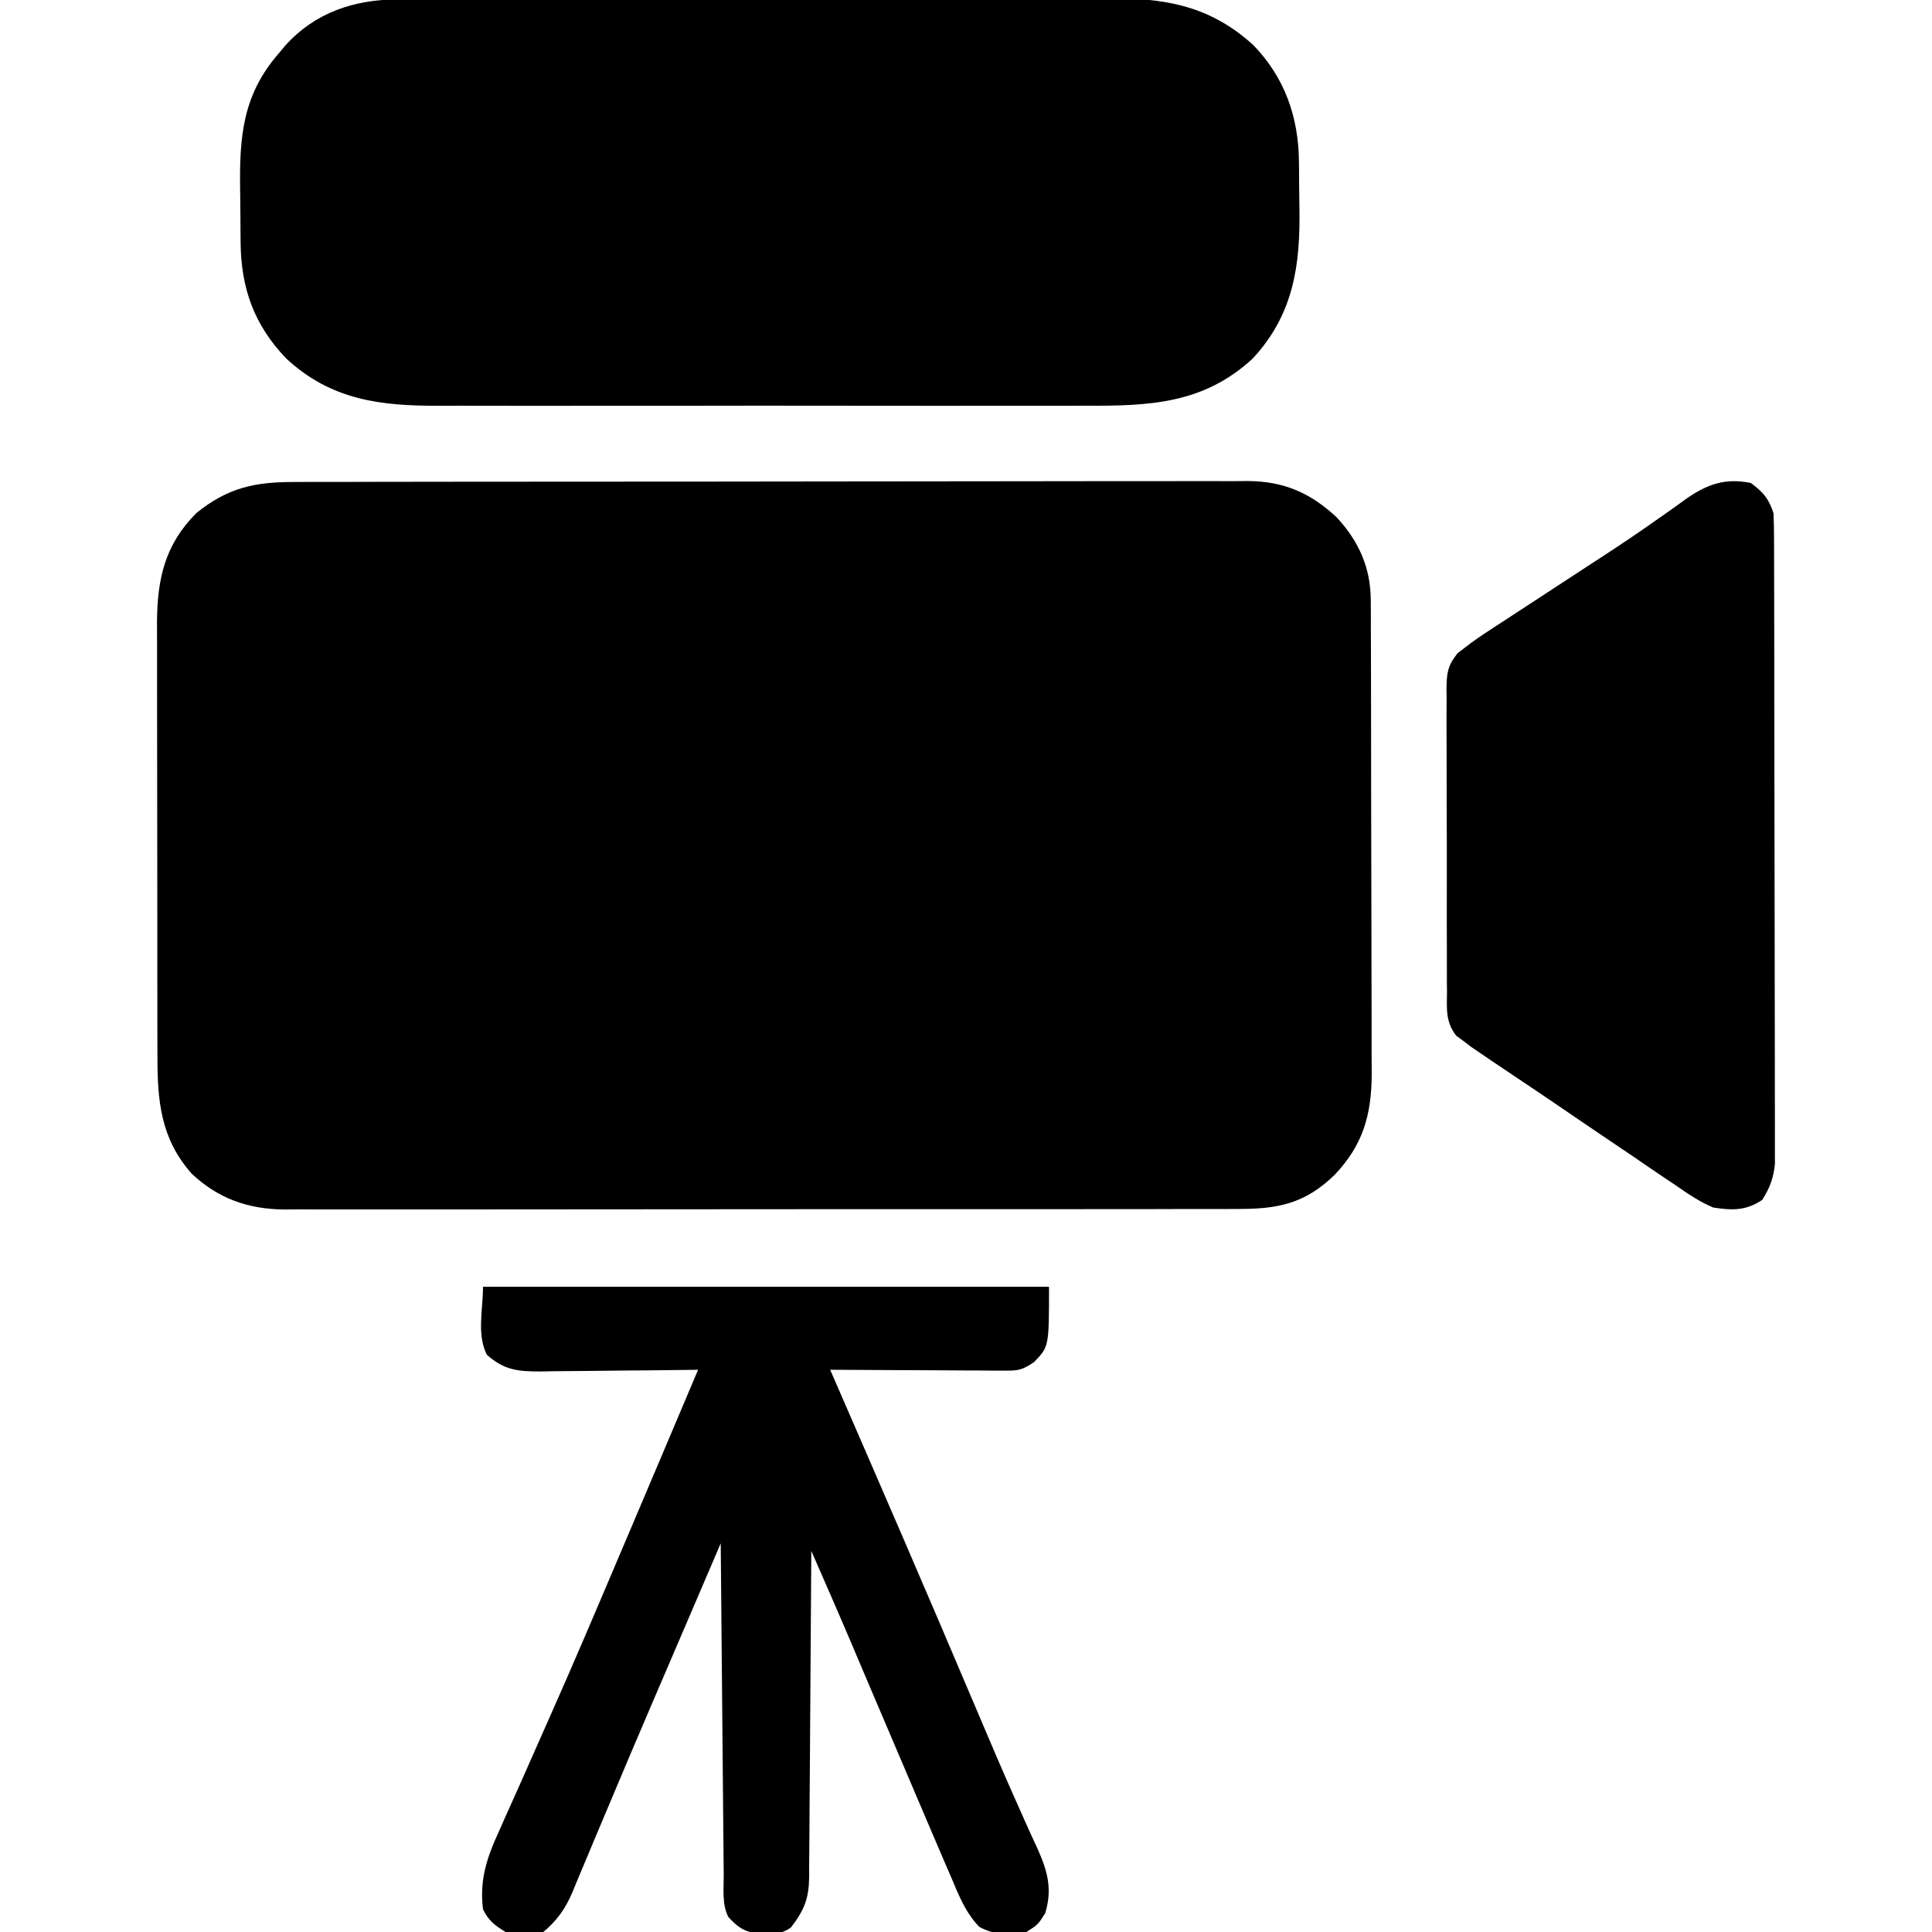
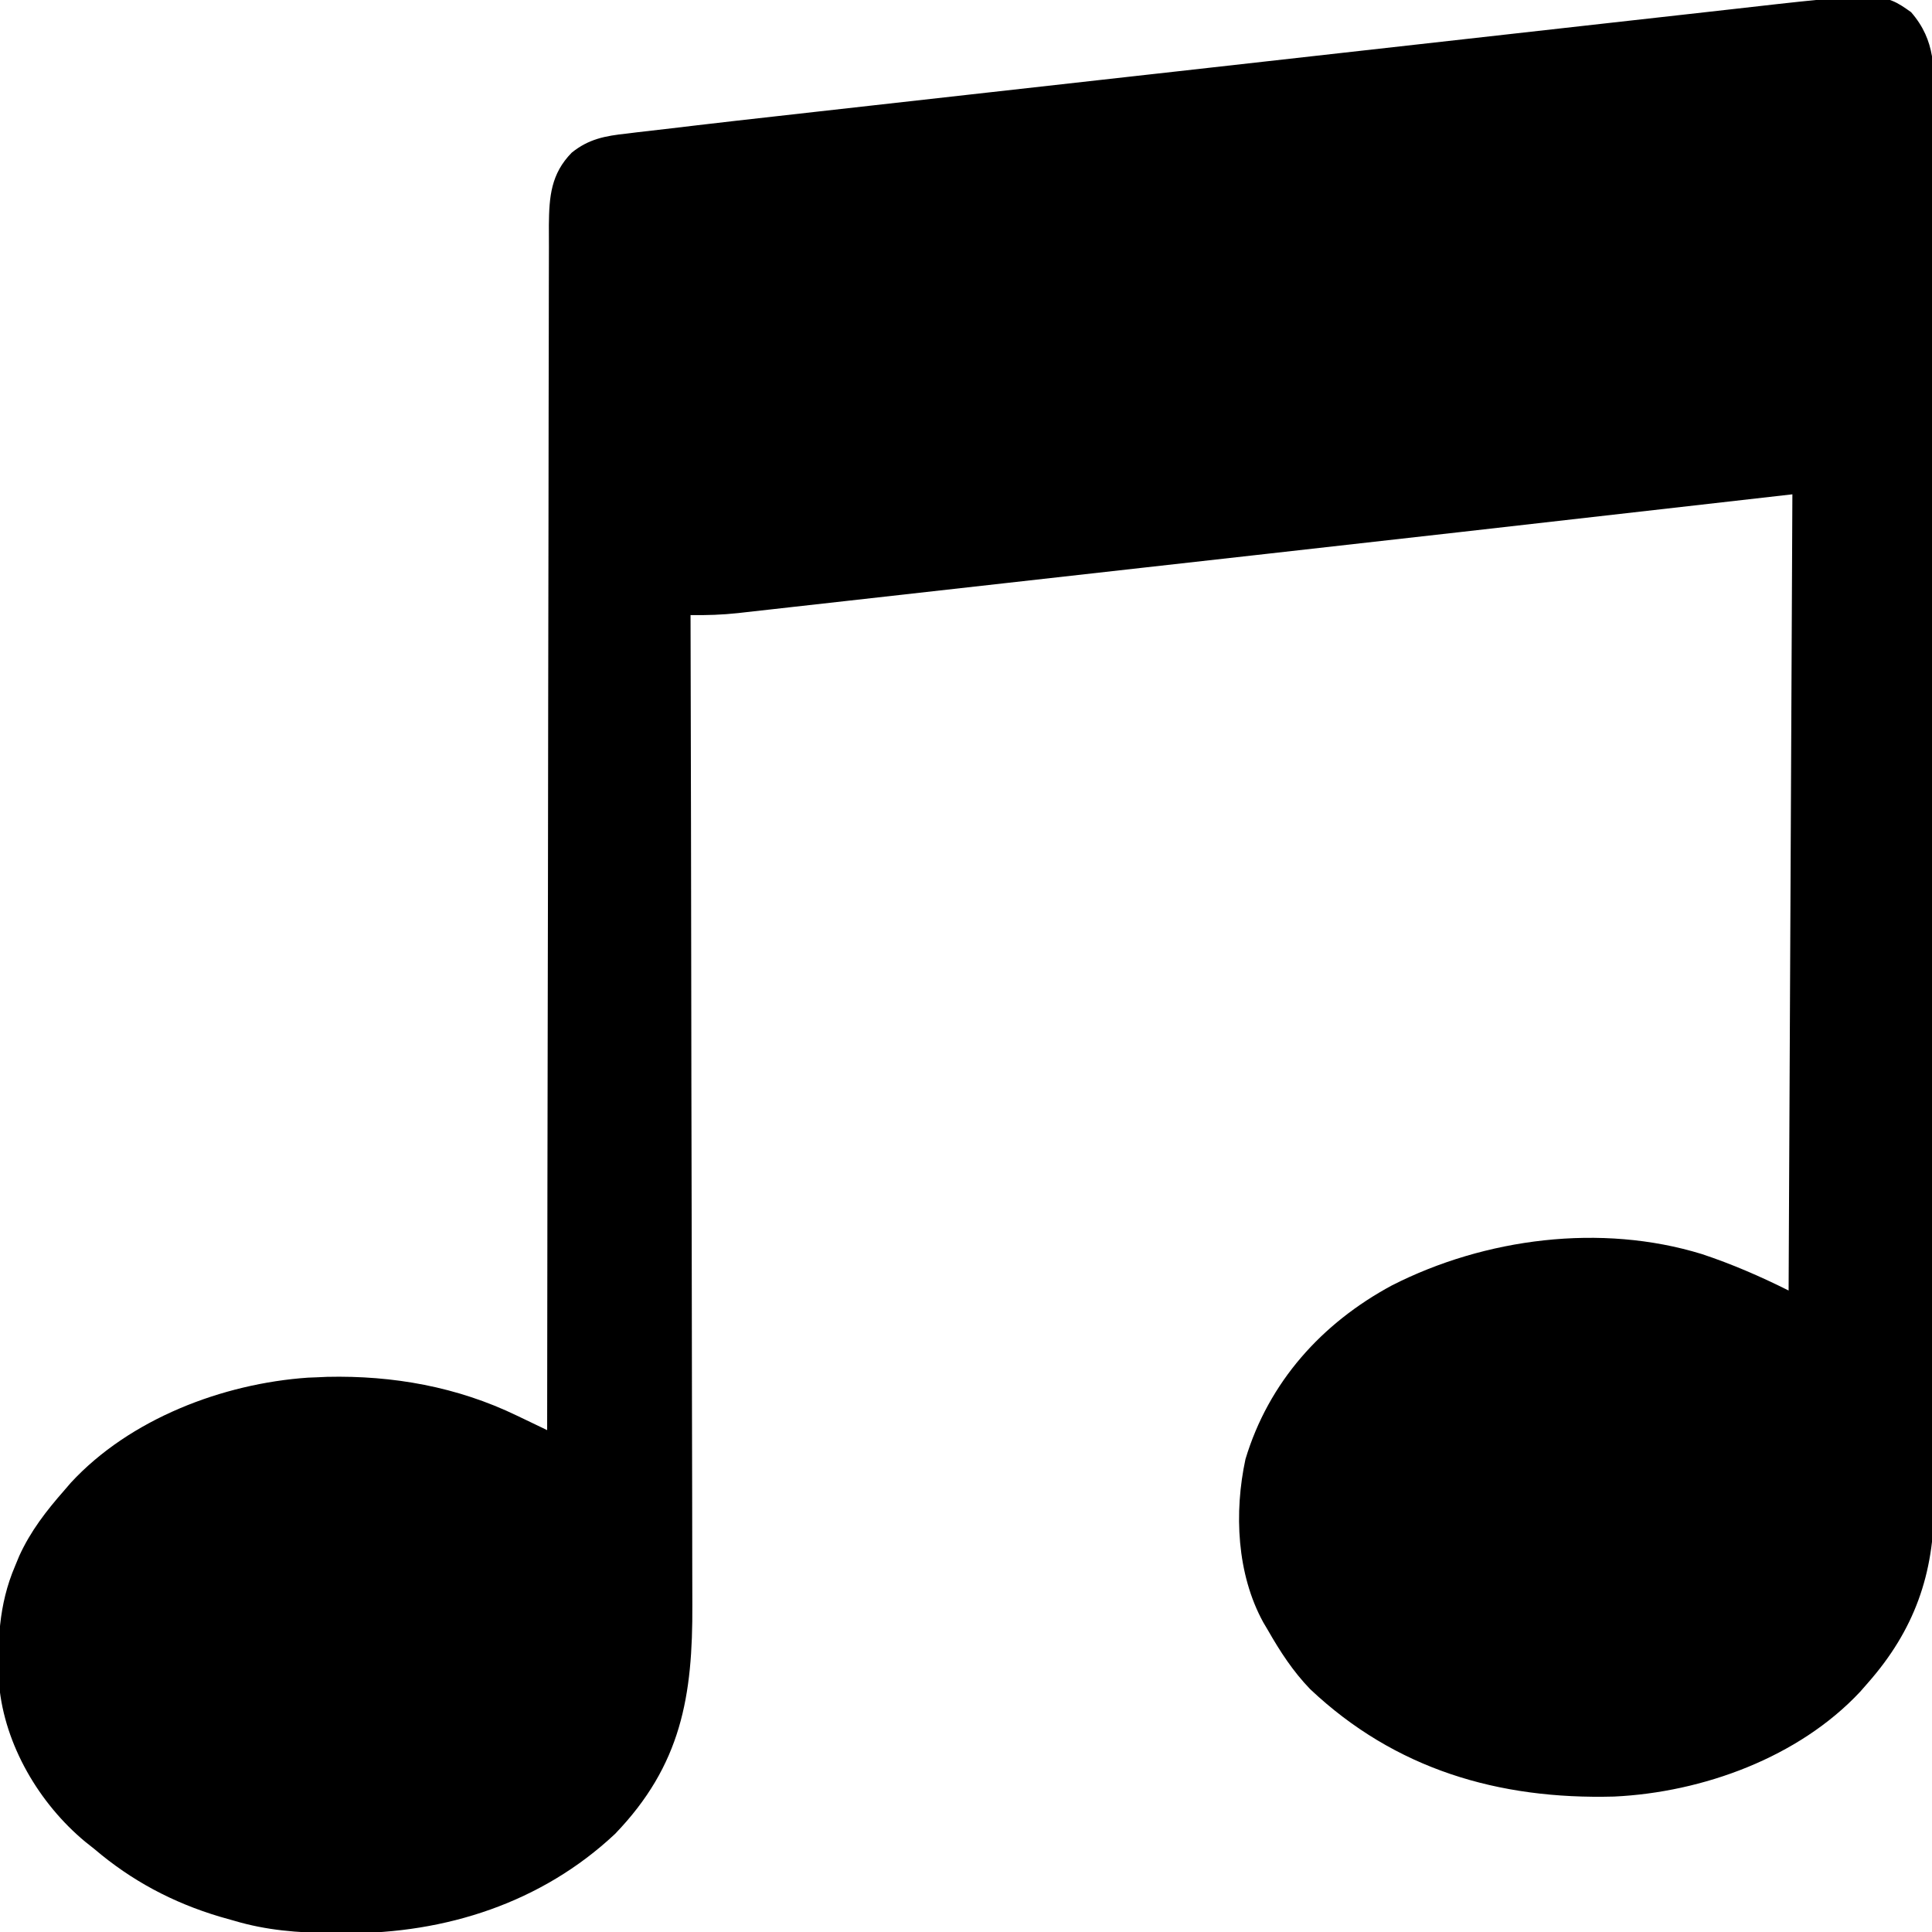
<svg xmlns="http://www.w3.org/2000/svg" version="1.1" width="512" height="512">
-   <path d="M0 0 C1.664 -0.007 1.664 -0.007 3.362 -0.014 C7.081 -0.026 10.801 -0.025 14.52 -0.023 C17.186 -0.029 19.852 -0.036 22.518 -0.043 C29.009 -0.06 35.501 -0.066 41.992 -0.067 C47.27 -0.068 52.547 -0.072 57.825 -0.078 C72.796 -0.096 87.767 -0.105 102.737 -0.103 C103.544 -0.103 104.351 -0.103 105.182 -0.103 C106.394 -0.103 106.394 -0.103 107.63 -0.103 C120.718 -0.102 133.806 -0.121 146.894 -0.149 C160.341 -0.178 173.787 -0.192 187.233 -0.19 C194.779 -0.19 202.325 -0.195 209.871 -0.217 C216.297 -0.235 222.721 -0.239 229.147 -0.226 C232.423 -0.219 235.699 -0.221 238.975 -0.236 C242.532 -0.252 246.088 -0.242 249.645 -0.227 C251.187 -0.242 251.187 -0.242 252.76 -0.258 C262.289 -0.167 269.268 2.87 276.224 9.342 C282.065 15.629 285.252 22.669 285.28 31.313 C285.293 33.095 285.293 33.095 285.306 34.914 C285.305 36.205 285.304 37.495 285.303 38.825 C285.309 40.209 285.316 41.592 285.324 42.976 C285.341 46.724 285.346 50.472 285.347 54.22 C285.349 56.566 285.353 58.912 285.358 61.257 C285.377 69.451 285.385 77.645 285.383 85.84 C285.382 93.459 285.403 101.079 285.435 108.698 C285.461 115.255 285.472 121.811 285.471 128.368 C285.47 132.277 285.476 136.186 285.497 140.096 C285.516 143.776 285.516 147.456 285.502 151.137 C285.499 153.118 285.515 155.098 285.533 157.078 C285.458 167.807 283.18 175.741 275.732 183.584 C267.837 191.317 260.481 192.718 249.792 192.655 C248.681 192.66 247.571 192.666 246.427 192.671 C242.716 192.686 239.005 192.679 235.295 192.671 C232.63 192.677 229.965 192.684 227.3 192.692 C220.82 192.709 214.339 192.71 207.858 192.705 C202.589 192.701 197.319 192.702 192.05 192.708 C190.923 192.709 190.923 192.709 189.774 192.71 C188.249 192.712 186.723 192.713 185.197 192.715 C170.9 192.728 156.602 192.723 142.304 192.712 C129.236 192.702 116.168 192.715 103.1 192.738 C89.669 192.763 76.237 192.772 62.805 192.766 C55.27 192.762 47.734 192.765 40.199 192.782 C33.784 192.797 27.369 192.797 20.954 192.78 C17.683 192.771 14.414 192.771 11.143 192.785 C7.591 192.798 4.04 192.786 0.488 192.769 C-1.048 192.783 -1.048 192.783 -2.615 192.798 C-12.267 192.699 -20.152 189.936 -27.233 183.256 C-35.469 173.919 -36.285 163.902 -36.262 151.963 C-36.266 150.619 -36.271 149.275 -36.277 147.93 C-36.291 144.294 -36.291 140.657 -36.289 137.021 C-36.288 133.977 -36.293 130.933 -36.297 127.889 C-36.308 120.702 -36.309 113.515 -36.303 106.329 C-36.297 98.935 -36.309 91.541 -36.33 84.146 C-36.348 77.781 -36.354 71.416 -36.351 65.05 C-36.349 61.256 -36.351 57.462 -36.365 53.668 C-36.378 50.096 -36.376 46.525 -36.363 42.954 C-36.36 41.033 -36.371 39.112 -36.383 37.192 C-36.313 25.64 -34.287 16.632 -25.987 8.267 C-17.702 1.539 -10.481 -0.031 0 0 Z " fill="#000000" transform="translate(77.98714,127.7326)" />
-   <path d="M0 0 C0.865 -0.004 1.731 -0.007 2.623 -0.011 C5.528 -0.022 8.433 -0.026 11.339 -0.03 C13.42 -0.036 15.501 -0.043 17.583 -0.05 C24.423 -0.071 31.264 -0.081 38.104 -0.091 C40.46 -0.095 42.817 -0.099 45.173 -0.103 C56.244 -0.123 67.315 -0.137 78.386 -0.145 C91.158 -0.155 103.93 -0.181 116.702 -0.222 C126.578 -0.252 136.454 -0.267 146.33 -0.27 C152.227 -0.272 158.123 -0.281 164.019 -0.306 C169.57 -0.33 175.121 -0.334 180.672 -0.324 C182.704 -0.323 184.736 -0.329 186.768 -0.343 C202.39 -0.443 214.659 1.189 226.667 12.112 C234.985 20.71 238.625 31.178 238.745 42.956 C238.753 43.718 238.761 44.481 238.769 45.267 C238.783 46.883 238.794 48.499 238.802 50.116 C238.813 51.746 238.834 53.376 238.863 55.005 C239.143 70.358 237.375 83.401 226.507 95.147 C213.396 107.277 198.918 107.741 182.036 107.665 C179.994 107.67 177.953 107.677 175.911 107.686 C170.401 107.704 164.891 107.697 159.381 107.684 C153.595 107.674 147.81 107.684 142.025 107.69 C132.313 107.697 122.602 107.688 112.891 107.669 C101.685 107.647 90.479 107.654 79.274 107.676 C69.627 107.694 59.981 107.697 50.335 107.686 C44.585 107.68 38.834 107.679 33.084 107.692 C27.677 107.704 22.271 107.696 16.864 107.673 C14.887 107.668 12.91 107.669 10.934 107.678 C-4.641 107.741 -17.742 106.192 -29.65 95.147 C-38.172 86.244 -41.622 76.511 -41.732 64.393 C-41.74 63.537 -41.748 62.681 -41.756 61.799 C-41.77 59.986 -41.781 58.173 -41.788 56.36 C-41.8 54.522 -41.82 52.685 -41.85 50.847 C-42.08 36.583 -41.296 25.303 -31.493 14.147 C-30.992 13.541 -30.49 12.935 -29.974 12.311 C-22.005 3.431 -11.577 -0.003 0 0 Z " fill="#000000" transform="translate(105.4933,-0.147171)" />
-   <path d="M0 0 C3.346 2.527 4.68 4.039 6 8 C6.099 10.332 6.135 12.668 6.14 15.002 C6.143 15.719 6.146 16.436 6.149 17.175 C6.158 19.584 6.16 21.993 6.161 24.402 C6.166 26.126 6.171 27.851 6.176 29.576 C6.189 34.266 6.196 38.956 6.2 43.646 C6.203 46.576 6.207 49.505 6.212 52.435 C6.225 61.6 6.235 70.764 6.239 79.928 C6.243 90.511 6.261 101.093 6.29 111.675 C6.312 119.853 6.322 128.03 6.323 136.208 C6.324 141.093 6.33 145.978 6.348 150.863 C6.364 155.458 6.366 160.054 6.358 164.65 C6.357 166.335 6.361 168.021 6.371 169.707 C6.384 172.011 6.378 174.313 6.367 176.617 C6.37 178.55 6.37 178.55 6.372 180.521 C5.962 184.352 5.034 186.745 3 190 C-1.314 192.876 -4.938 192.791 -10 192 C-13.583 190.486 -16.645 188.404 -19.828 186.184 C-20.732 185.58 -21.636 184.976 -22.568 184.354 C-25.477 182.403 -28.363 180.421 -31.25 178.438 C-33.236 177.096 -35.224 175.756 -37.213 174.418 C-41.991 171.198 -46.752 167.953 -51.508 164.7 C-54.872 162.405 -58.254 160.138 -61.641 157.875 C-69.307 152.729 -69.307 152.729 -72.344 150.652 C-72.964 150.229 -73.585 149.807 -74.225 149.371 C-74.81 148.918 -75.396 148.466 -76 148 C-77.028 147.252 -77.028 147.252 -78.078 146.489 C-80.957 142.762 -80.568 139.403 -80.533 134.813 C-80.542 133.884 -80.551 132.955 -80.56 131.998 C-80.582 128.927 -80.575 125.856 -80.566 122.785 C-80.572 120.651 -80.578 118.516 -80.585 116.381 C-80.596 111.906 -80.591 107.432 -80.576 102.957 C-80.559 97.222 -80.583 91.489 -80.618 85.754 C-80.64 81.345 -80.638 76.937 -80.63 72.528 C-80.629 70.414 -80.636 68.299 -80.651 66.185 C-80.668 63.228 -80.654 60.273 -80.631 57.317 C-80.643 56.443 -80.654 55.57 -80.667 54.67 C-80.6 50.388 -80.447 48.569 -77.728 45.106 C-75.424 43.327 -73.163 41.583 -70.727 39.992 C-69.507 39.19 -69.507 39.19 -68.264 38.371 C-67.393 37.806 -66.522 37.242 -65.625 36.66 C-64.705 36.057 -63.786 35.453 -62.838 34.832 C-59.896 32.903 -56.948 30.982 -54 29.062 C-51.123 27.181 -48.247 25.298 -45.371 23.413 C-43.456 22.161 -41.539 20.912 -39.619 19.666 C-34.759 16.507 -29.959 13.29 -25.23 9.937 C-24.298 9.286 -23.366 8.635 -22.406 7.964 C-20.649 6.733 -18.905 5.483 -17.176 4.212 C-11.592 0.329 -6.837 -1.398 0 0 Z " fill="#000000" transform="translate(464,128)" />
-   <path d="M0 0 C49.5 0 99 0 150 0 C150 15.886 150 15.886 146 20 C142.715 22.19 141.782 22.246 137.978 22.227 C136.957 22.227 135.936 22.227 134.884 22.227 C133.784 22.216 132.684 22.206 131.551 22.195 C129.859 22.191 129.859 22.191 128.133 22.187 C124.526 22.176 120.919 22.15 117.312 22.125 C114.869 22.115 112.426 22.106 109.982 22.098 C103.988 22.076 97.994 22.042 92 22 C92.237 22.544 92.474 23.088 92.718 23.649 C105.296 52.52 117.812 81.415 130.09 110.415 C134.04 119.741 137.991 129.06 142.145 138.297 C142.732 139.616 143.32 140.936 143.907 142.256 C144.918 144.513 145.945 146.764 146.993 149.004 C149.627 154.915 150.918 159.649 149 166 C147.062 169.062 147.062 169.062 144 171 C139.382 171.849 135.658 171.917 131.492 169.613 C127.836 165.779 126.172 161.472 124.125 156.625 C123.395 154.941 123.395 154.941 122.65 153.223 C121.128 149.709 119.628 146.185 118.131 142.66 C116.86 139.671 115.585 136.684 114.309 133.697 C110.26 124.216 106.213 114.733 102.186 105.243 C101.457 103.525 101.457 103.525 100.713 101.772 C99.806 99.634 98.899 97.495 97.993 95.356 C94.395 86.875 90.704 78.435 87 70 C86.991 71.731 86.991 71.731 86.982 73.497 C86.925 84.371 86.852 95.244 86.764 106.118 C86.72 111.708 86.68 117.299 86.654 122.889 C86.628 128.284 86.587 133.678 86.537 139.073 C86.52 141.131 86.509 143.19 86.502 145.248 C86.493 148.131 86.465 151.013 86.432 153.895 C86.435 155.173 86.435 155.173 86.437 156.476 C86.346 162.159 85.125 165.257 81.617 169.785 C78.783 171.914 75.866 171.458 72.449 171.363 C69.046 170.858 67.291 169.513 65 167 C63.287 163.574 63.819 159.64 63.795 155.869 C63.785 154.922 63.775 153.976 63.765 153.001 C63.733 149.863 63.708 146.724 63.684 143.586 C63.663 141.414 63.642 139.242 63.621 137.07 C63.565 131.346 63.516 125.622 63.468 119.897 C63.418 114.059 63.362 108.221 63.307 102.383 C63.199 90.922 63.098 79.461 63 68 C62.361 69.491 61.722 70.983 61.083 72.474 C60.659 73.461 60.236 74.448 59.801 75.465 C58.839 77.71 57.877 79.954 56.915 82.199 C54.5 87.836 52.083 93.473 49.663 99.108 C48.282 102.326 46.9 105.544 45.52 108.762 C45.243 109.406 44.967 110.05 44.682 110.714 C40.945 119.426 37.244 128.153 33.574 136.895 C32.367 139.759 31.158 142.622 29.949 145.485 C29.195 147.277 28.446 149.071 27.701 150.866 C26.672 153.346 25.629 155.82 24.582 158.293 C24.29 159.008 23.999 159.723 23.698 160.46 C21.809 164.87 19.665 167.899 16 171 C12.593 171.857 9.446 171.628 6 171 C3.066 169.204 1.528 168.056 0 165 C-0.957 157.193 0.999 151.345 4.223 144.328 C4.671 143.312 5.119 142.296 5.581 141.25 C7.058 137.909 8.561 134.58 10.062 131.25 C11.638 127.701 13.207 124.148 14.776 120.596 C15.862 118.137 16.951 115.679 18.043 113.222 C23.922 99.98 29.592 86.65 35.25 73.312 C36.173 71.142 37.096 68.971 38.02 66.8 C44.367 51.875 50.685 36.938 57 22 C56.387 22.009 55.774 22.018 55.142 22.027 C48.751 22.116 42.359 22.176 35.967 22.22 C33.583 22.24 31.199 22.267 28.815 22.302 C25.384 22.35 21.954 22.373 18.523 22.391 C17.461 22.411 16.398 22.432 15.303 22.453 C9.227 22.455 5.596 22.122 1 18 C-1.687 12.625 0 6.009 0 0 Z " fill="#000000" transform="translate(128,341)" />
+   <path d="M0 0 C6.613 7.618 6.109 15.131 6.051 24.755 C6.056 26.406 6.062 28.057 6.07 29.708 C6.087 34.239 6.078 38.77 6.066 43.301 C6.057 48.19 6.071 53.079 6.082 57.968 C6.1 67.546 6.096 77.123 6.084 86.7 C6.075 94.487 6.074 102.274 6.078 110.06 C6.079 111.168 6.079 112.277 6.08 113.419 C6.081 115.67 6.083 117.921 6.084 120.173 C6.095 141.291 6.082 162.41 6.061 183.529 C6.043 201.638 6.046 219.747 6.064 237.855 C6.086 258.889 6.094 279.923 6.082 300.957 C6.081 303.202 6.079 305.447 6.078 307.692 C6.078 308.796 6.077 309.901 6.076 311.039 C6.073 318.81 6.079 326.582 6.088 334.353 C6.099 343.833 6.096 353.313 6.075 362.793 C6.065 367.627 6.06 372.46 6.074 377.294 C6.086 381.726 6.079 386.157 6.058 390.589 C6.053 392.186 6.055 393.783 6.065 395.38 C6.17 413.876 0.812 428.858 -11.457 442.777 C-12.459 443.922 -12.459 443.922 -13.48 445.09 C-29.744 462.502 -55.217 471.78 -78.719 472.884 C-109.297 473.712 -136.757 465.664 -159.27 444.402 C-163.819 439.679 -167.212 434.454 -170.457 428.777 C-170.858 428.099 -171.259 427.421 -171.672 426.723 C-178.71 413.92 -179.436 397.578 -176.395 383.465 C-170.243 363.044 -156.187 347.431 -137.583 337.421 C-112.915 324.862 -82.138 320.912 -55.457 329.114 C-47.499 331.755 -39.962 335.025 -32.457 338.777 C-32.127 269.147 -31.797 199.517 -31.457 127.777 C-60.497 131.077 -89.537 134.377 -119.457 137.777 C-136.604 139.712 -153.75 141.645 -170.898 143.566 C-171.927 143.682 -172.956 143.797 -174.016 143.916 C-183.803 145.013 -193.591 146.109 -203.379 147.204 C-215.585 148.569 -227.79 149.938 -239.995 151.309 C-248.789 152.297 -257.583 153.282 -266.378 154.265 C-271.56 154.845 -276.742 155.425 -281.923 156.009 C-286.72 156.549 -291.517 157.086 -296.314 157.619 C-298.064 157.815 -299.814 158.012 -301.564 158.21 C-303.952 158.48 -306.34 158.745 -308.729 159.009 C-309.415 159.088 -310.101 159.167 -310.808 159.248 C-315.043 159.71 -319.199 159.845 -323.457 159.777 C-323.455 160.677 -323.455 160.677 -323.452 161.595 C-323.363 197.186 -323.294 232.776 -323.253 268.367 C-323.248 272.645 -323.243 276.923 -323.237 281.201 C-323.236 282.052 -323.235 282.904 -323.234 283.781 C-323.217 297.552 -323.185 311.323 -323.148 325.094 C-323.111 339.235 -323.089 353.376 -323.081 367.517 C-323.075 376.235 -323.058 384.953 -323.025 393.672 C-323.004 399.659 -322.998 405.646 -323.003 411.633 C-323.006 415.082 -323.002 418.53 -322.98 421.979 C-322.85 446.276 -325.899 464.54 -343.457 482.777 C-362.89 501.018 -388.377 509.209 -414.707 509.09 C-415.992 509.085 -417.276 509.08 -418.6 509.075 C-427.602 508.964 -435.79 508.359 -444.457 505.777 C-445.7 505.425 -446.942 505.074 -448.223 504.711 C-460.661 500.996 -471.591 495.191 -481.457 486.777 C-482.673 485.812 -482.673 485.812 -483.914 484.828 C-496.035 474.755 -505.203 459.262 -506.68 443.376 C-507.176 432.294 -506.885 422.115 -502.457 411.777 C-502.095 410.901 -501.733 410.024 -501.359 409.121 C-498.37 402.554 -494.198 397.178 -489.457 391.777 C-488.874 391.099 -488.292 390.421 -487.691 389.723 C-472.08 372.822 -447.464 363.425 -424.816 361.867 C-423.649 361.823 -423.649 361.823 -422.457 361.777 C-421.575 361.737 -420.694 361.697 -419.785 361.656 C-402.305 361.255 -385.249 364.305 -369.488 371.926 C-368.711 372.297 -367.934 372.667 -367.134 373.05 C-365.239 373.954 -363.348 374.865 -361.457 375.777 C-361.456 374.738 -361.456 374.738 -361.455 373.677 C-361.419 332.601 -361.363 291.524 -361.279 250.448 C-361.269 245.516 -361.259 240.585 -361.25 235.653 C-361.247 234.18 -361.247 234.18 -361.244 232.678 C-361.213 216.779 -361.196 200.88 -361.184 184.981 C-361.171 168.668 -361.144 152.355 -361.102 136.042 C-361.077 125.975 -361.064 115.909 -361.066 105.842 C-361.066 98.94 -361.051 92.038 -361.025 85.135 C-361.01 81.153 -361.002 77.17 -361.011 73.187 C-361.02 69.539 -361.009 65.891 -360.985 62.243 C-360.976 60.302 -360.988 58.362 -361 56.421 C-360.925 48.834 -360.433 42.838 -354.953 37.241 C-350.475 33.605 -346.022 32.778 -340.402 32.181 C-339.497 32.069 -338.592 31.956 -337.66 31.84 C-334.594 31.465 -331.526 31.121 -328.457 30.777 C-326.212 30.512 -323.968 30.245 -321.723 29.977 C-314.646 29.141 -307.565 28.345 -300.483 27.555 C-296.79 27.142 -293.097 26.725 -289.404 26.309 C-281.369 25.405 -273.334 24.506 -265.299 23.608 C-260.27 23.045 -255.24 22.482 -250.211 21.919 C-236.245 20.354 -222.279 18.791 -208.312 17.232 C-207.422 17.133 -206.533 17.033 -205.616 16.931 C-204.279 16.782 -204.279 16.782 -202.915 16.629 C-201.109 16.428 -199.303 16.226 -197.497 16.025 C-196.601 15.925 -195.705 15.825 -194.782 15.722 C-180.248 14.099 -165.714 12.468 -151.181 10.834 C-136.207 9.149 -121.233 7.472 -106.258 5.802 C-97.87 4.867 -89.483 3.929 -81.097 2.982 C-73.964 2.177 -66.83 1.379 -59.695 0.589 C-56.063 0.187 -52.431 -0.219 -48.8 -0.632 C-7.549 -5.325 -7.549 -5.325 0 0 Z " fill="#000000" transform="translate(506.457,3.222656)" />
</svg>
